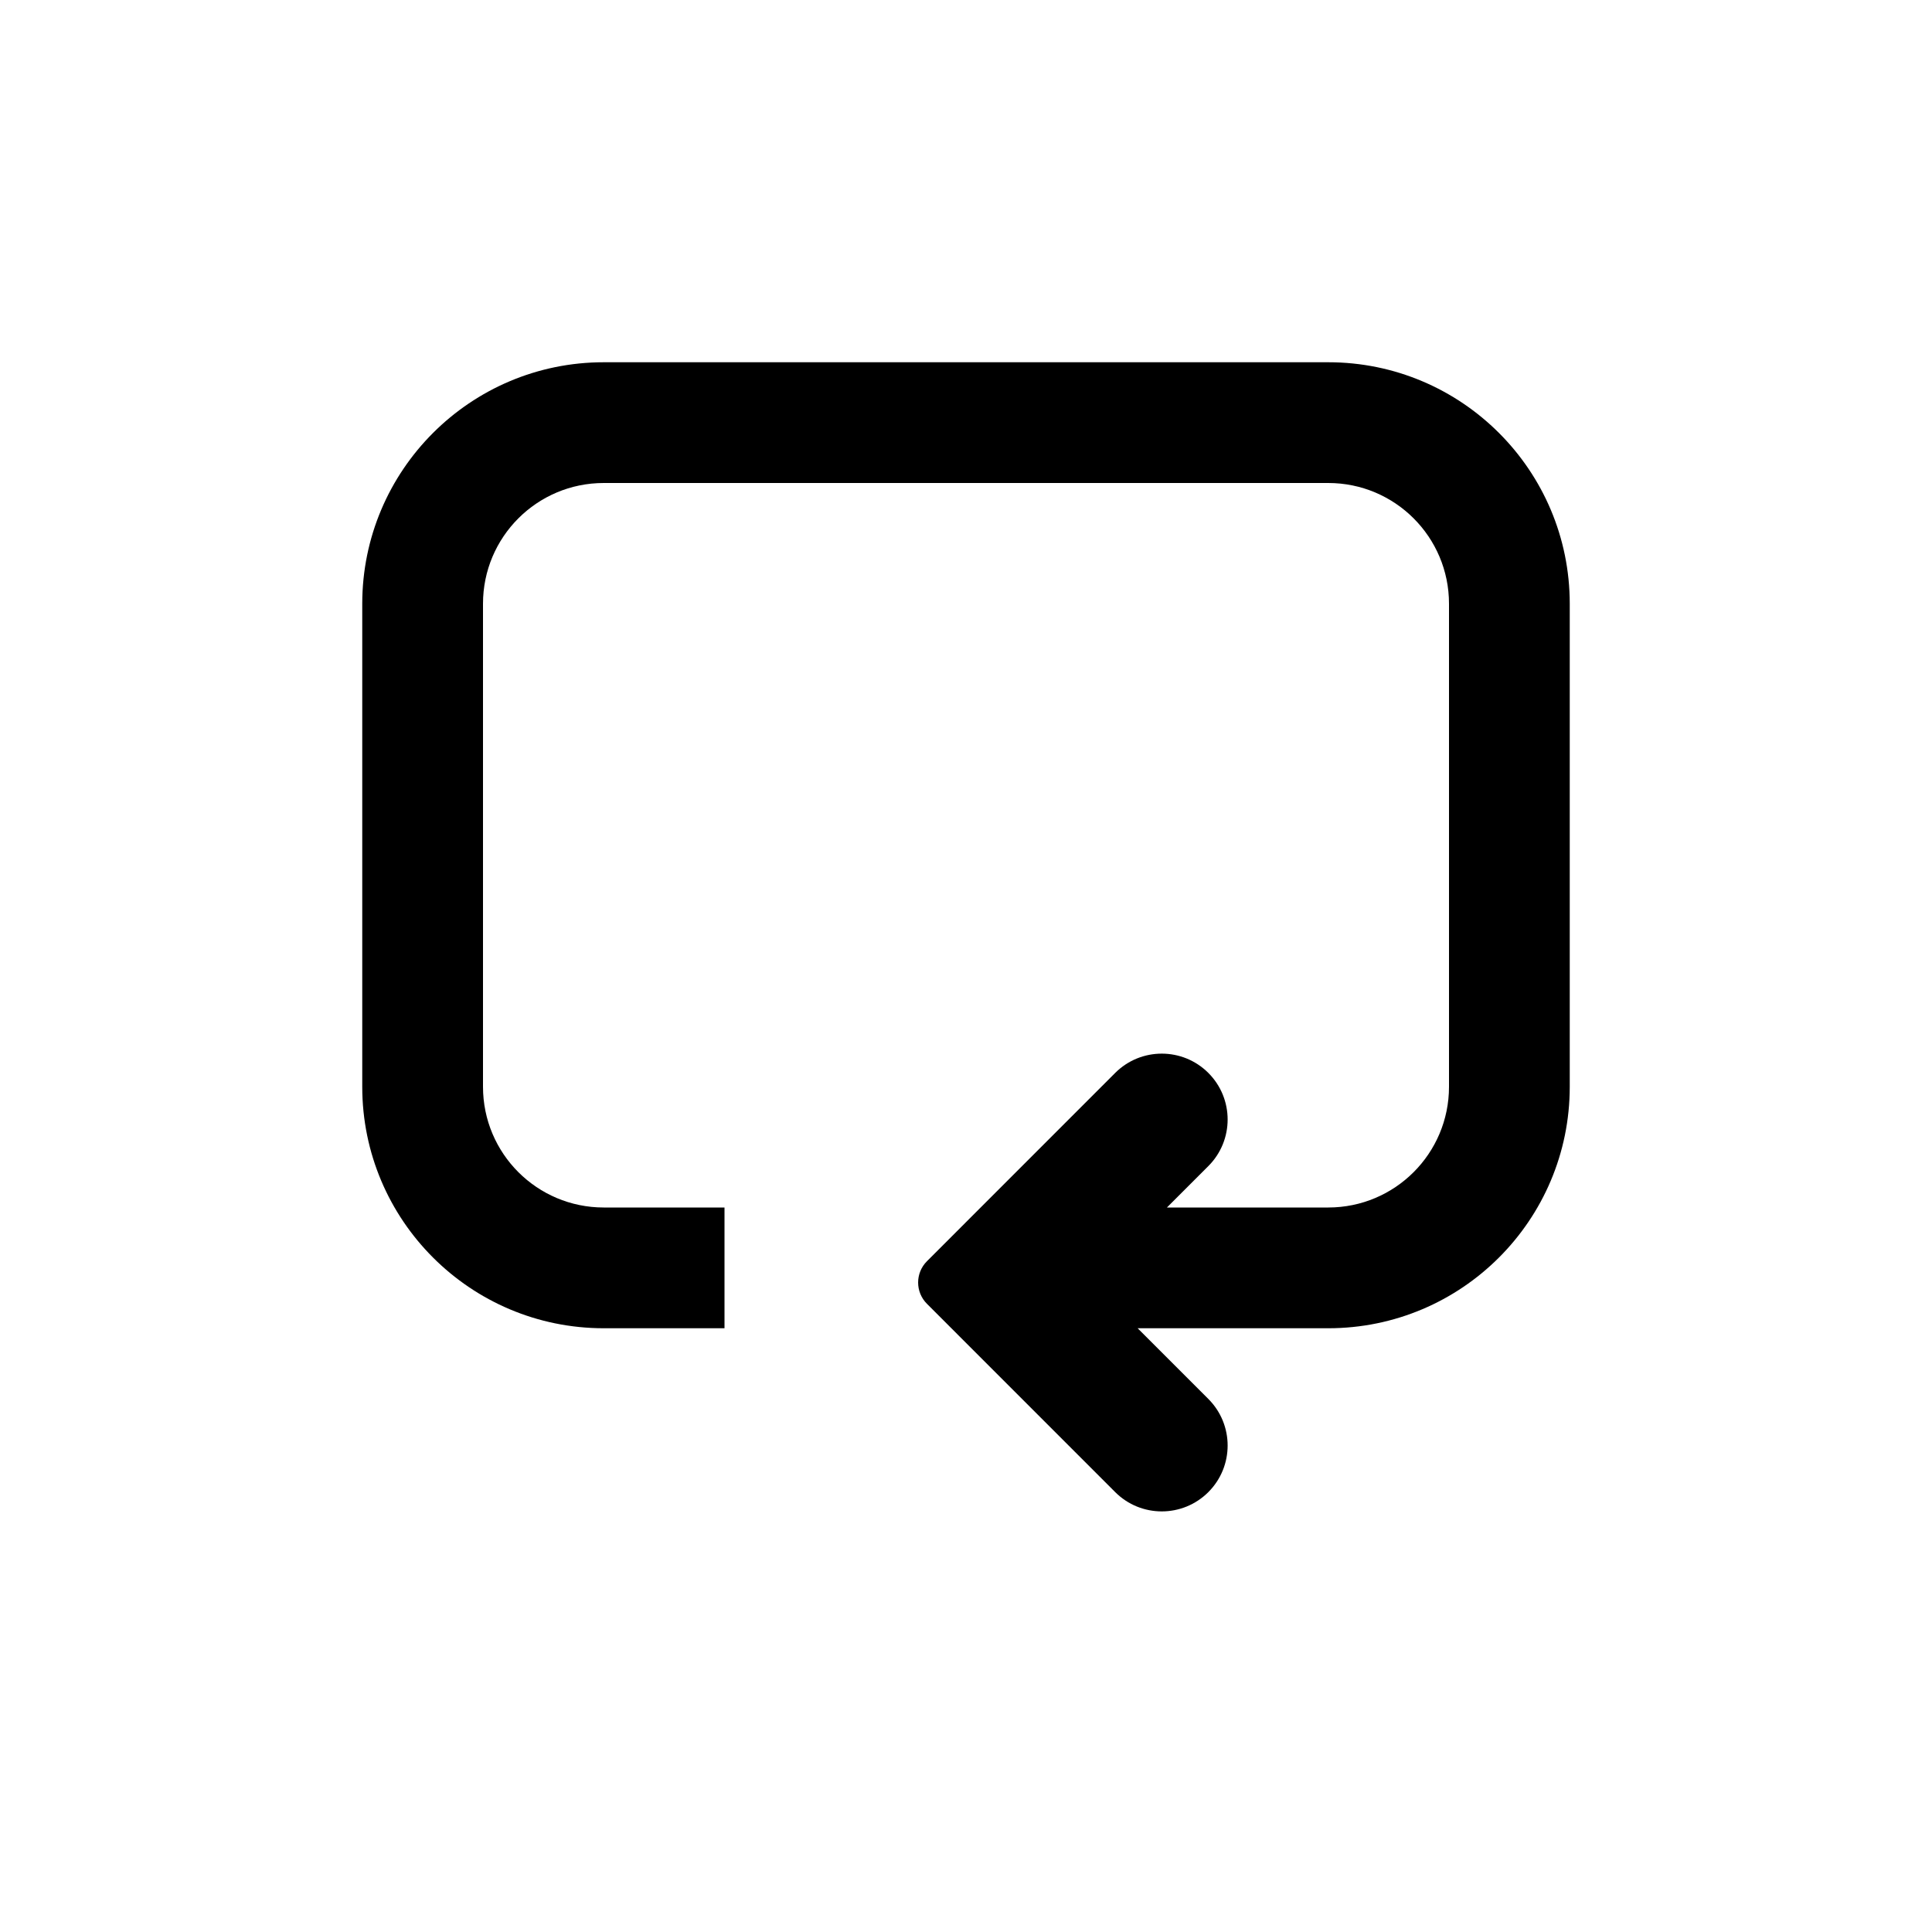
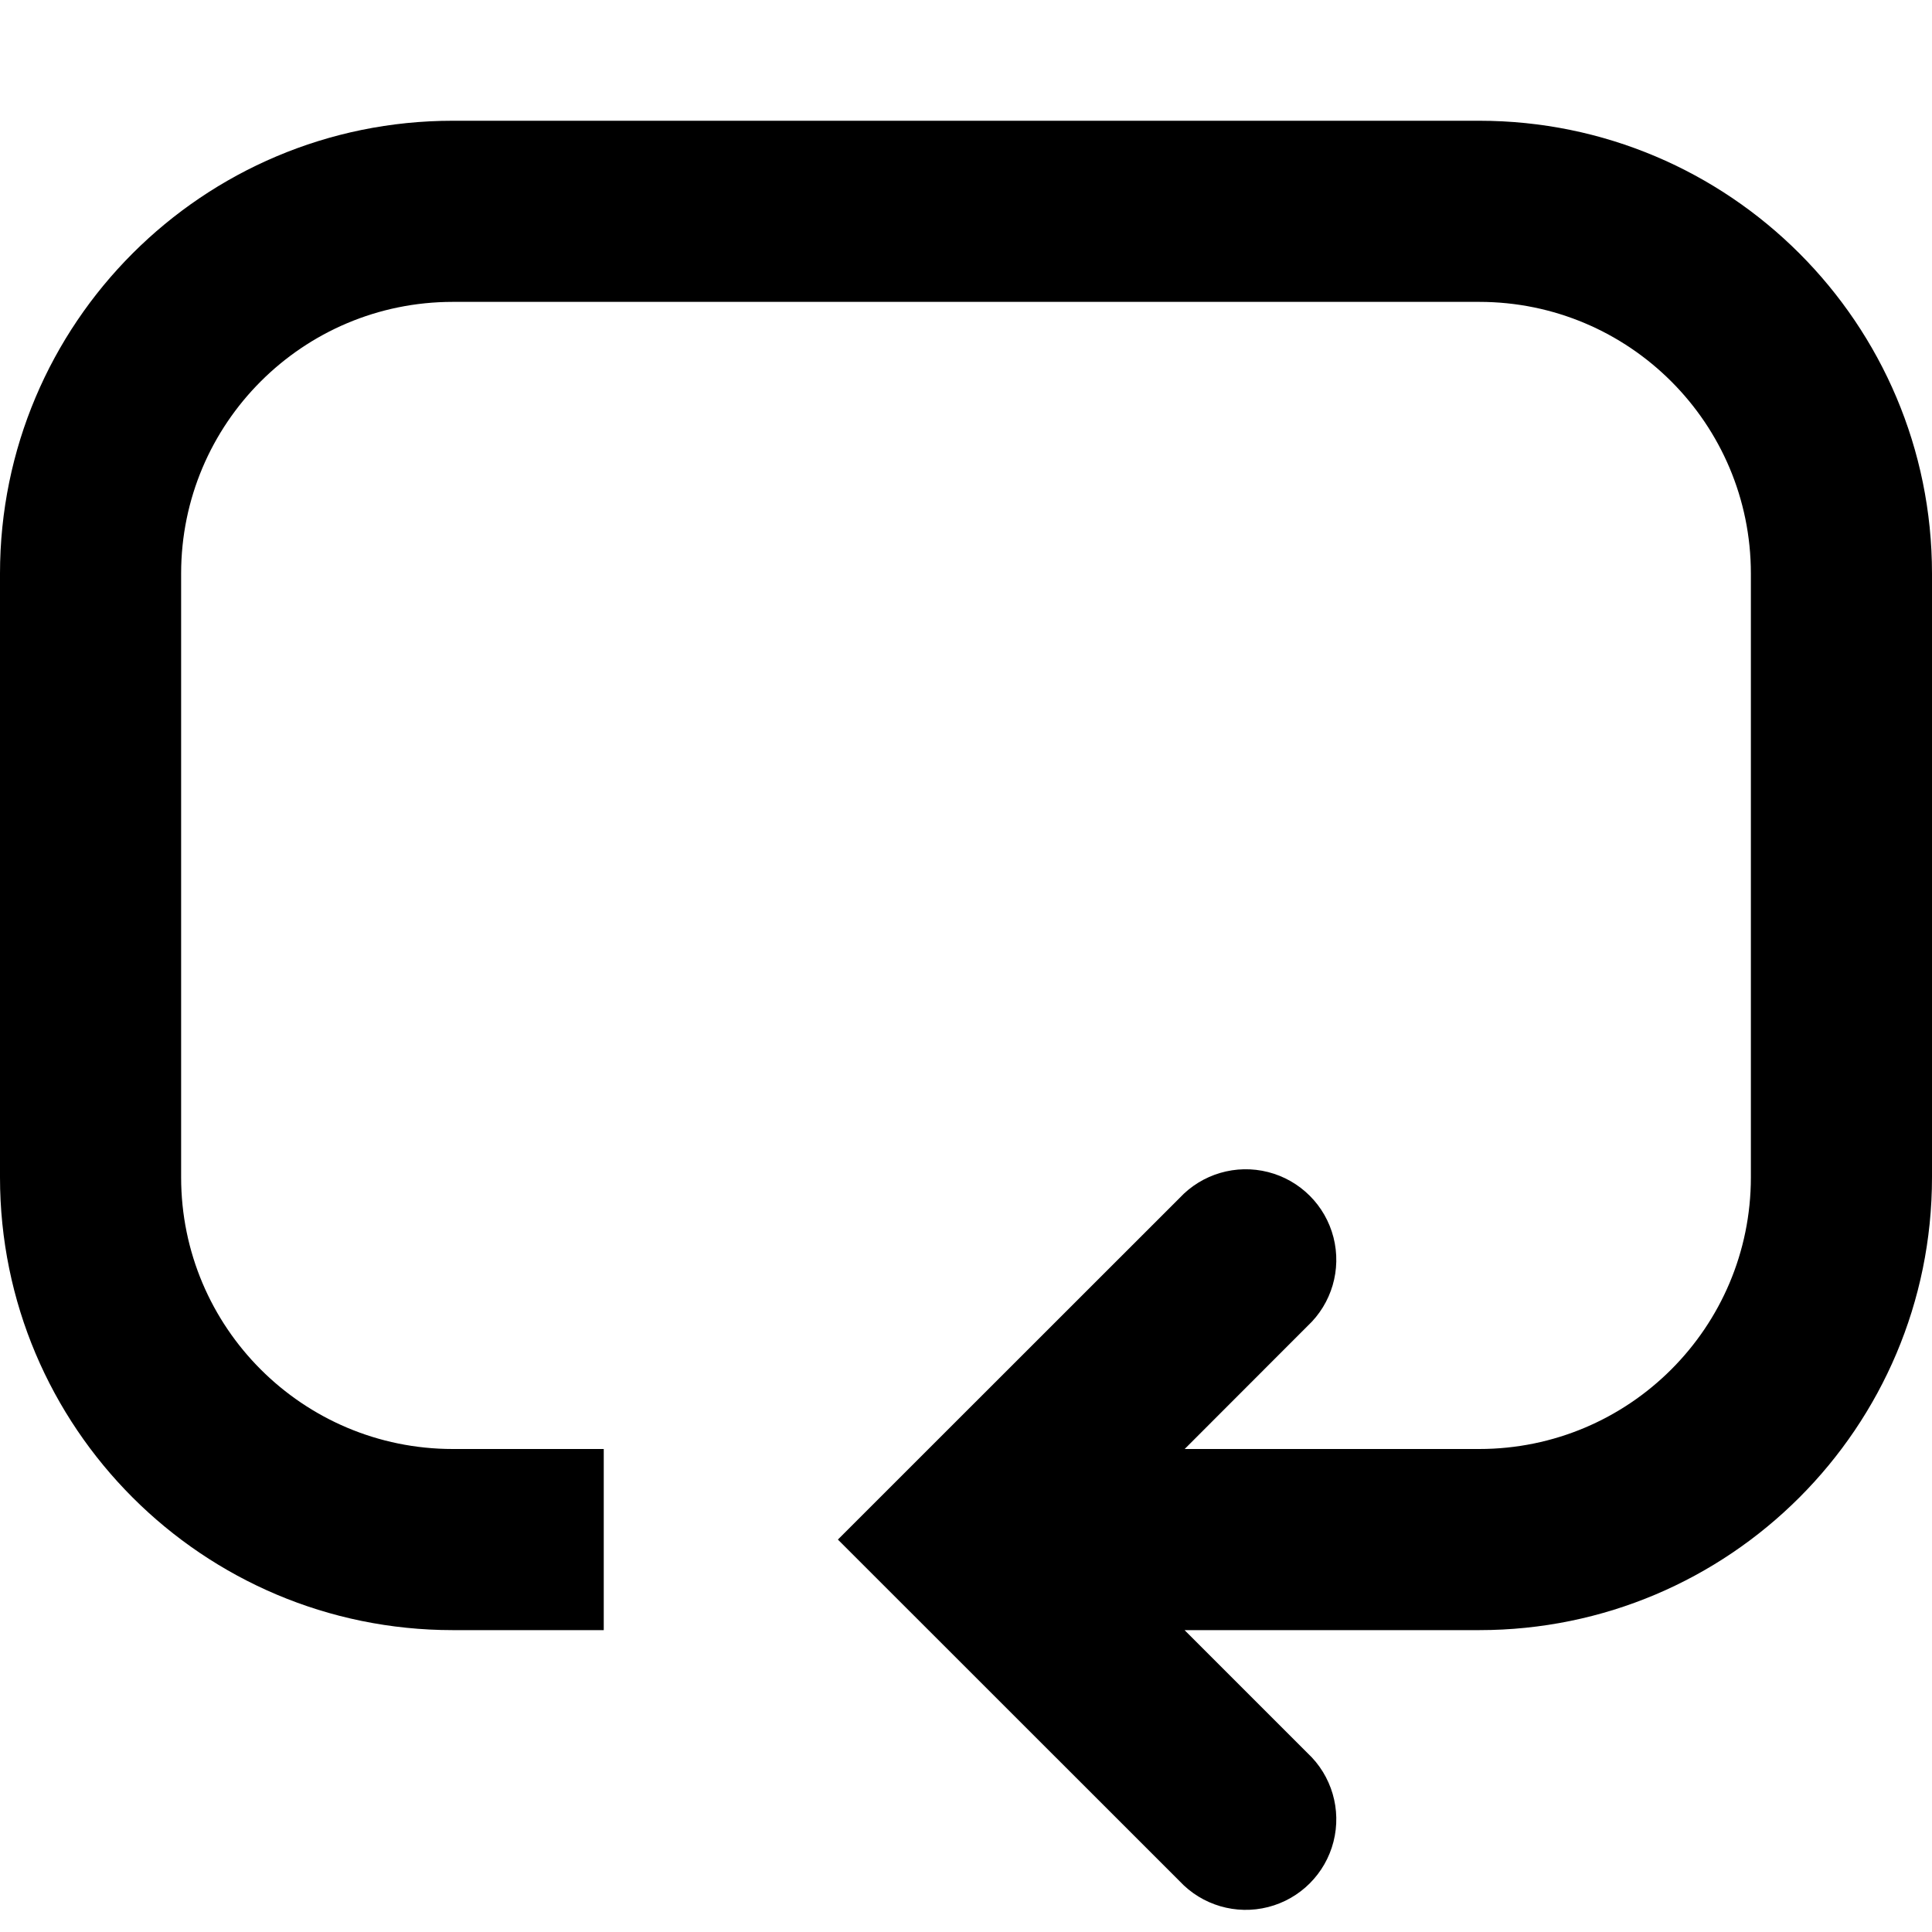
- <svg xmlns="http://www.w3.org/2000/svg" width="32" height="32" viewBox="0 0 32 32" fill="none">
-   <path fill-rule="evenodd" clip-rule="evenodd" d="M22 8H10C8.895 8 8 8.895 8 10V18C8 19.105 8.895 20 10 20H12V22H10C7.791 22 6 20.209 6 18V10C6 7.791 7.791 6 10 6H22C24.209 6 26 7.791 26 10V18C26 20.209 24.209 22 22 22H18.843L20.014 23.171C20.44 23.597 20.44 24.288 20.014 24.714C19.588 25.14 18.897 25.14 18.471 24.714L15.354 21.596C15.158 21.401 15.158 21.084 15.354 20.889L18.471 17.771C18.897 17.345 19.588 17.345 20.014 17.771C20.44 18.197 20.44 18.888 20.014 19.314L19.328 20H22C23.105 20 24 19.105 24 18V10C24 8.895 23.105 8 22 8Z" fill="currentColor" />
+ <svg role="img" height="16" width="16" aria-hidden="true" viewBox="0 0 16 16" fill="currentColor">
+   <path d="M0 4.75A3.75 3.75 0 0 1 3.75 1h8.5A3.75 3.75 0 0 1 16 4.75v5a3.75 3.75 0 0 1-3.75 3.75H9.81l1.018 1.018a.75.75 0 1 1-1.06 1.06L6.939 12.75l2.829-2.828a.75.75 0 1 1 1.06 1.06L9.811 12h2.439a2.25 2.25 0 0 0 2.25-2.25v-5a2.25 2.25 0 0 0-2.25-2.25h-8.5A2.25 2.25 0 0 0 1.5 4.75v5A2.25 2.25 0 0 0 3.75 12H5v1.5H3.75A3.75 3.75 0 0 1 0 9.75v-5z" />
</svg>
